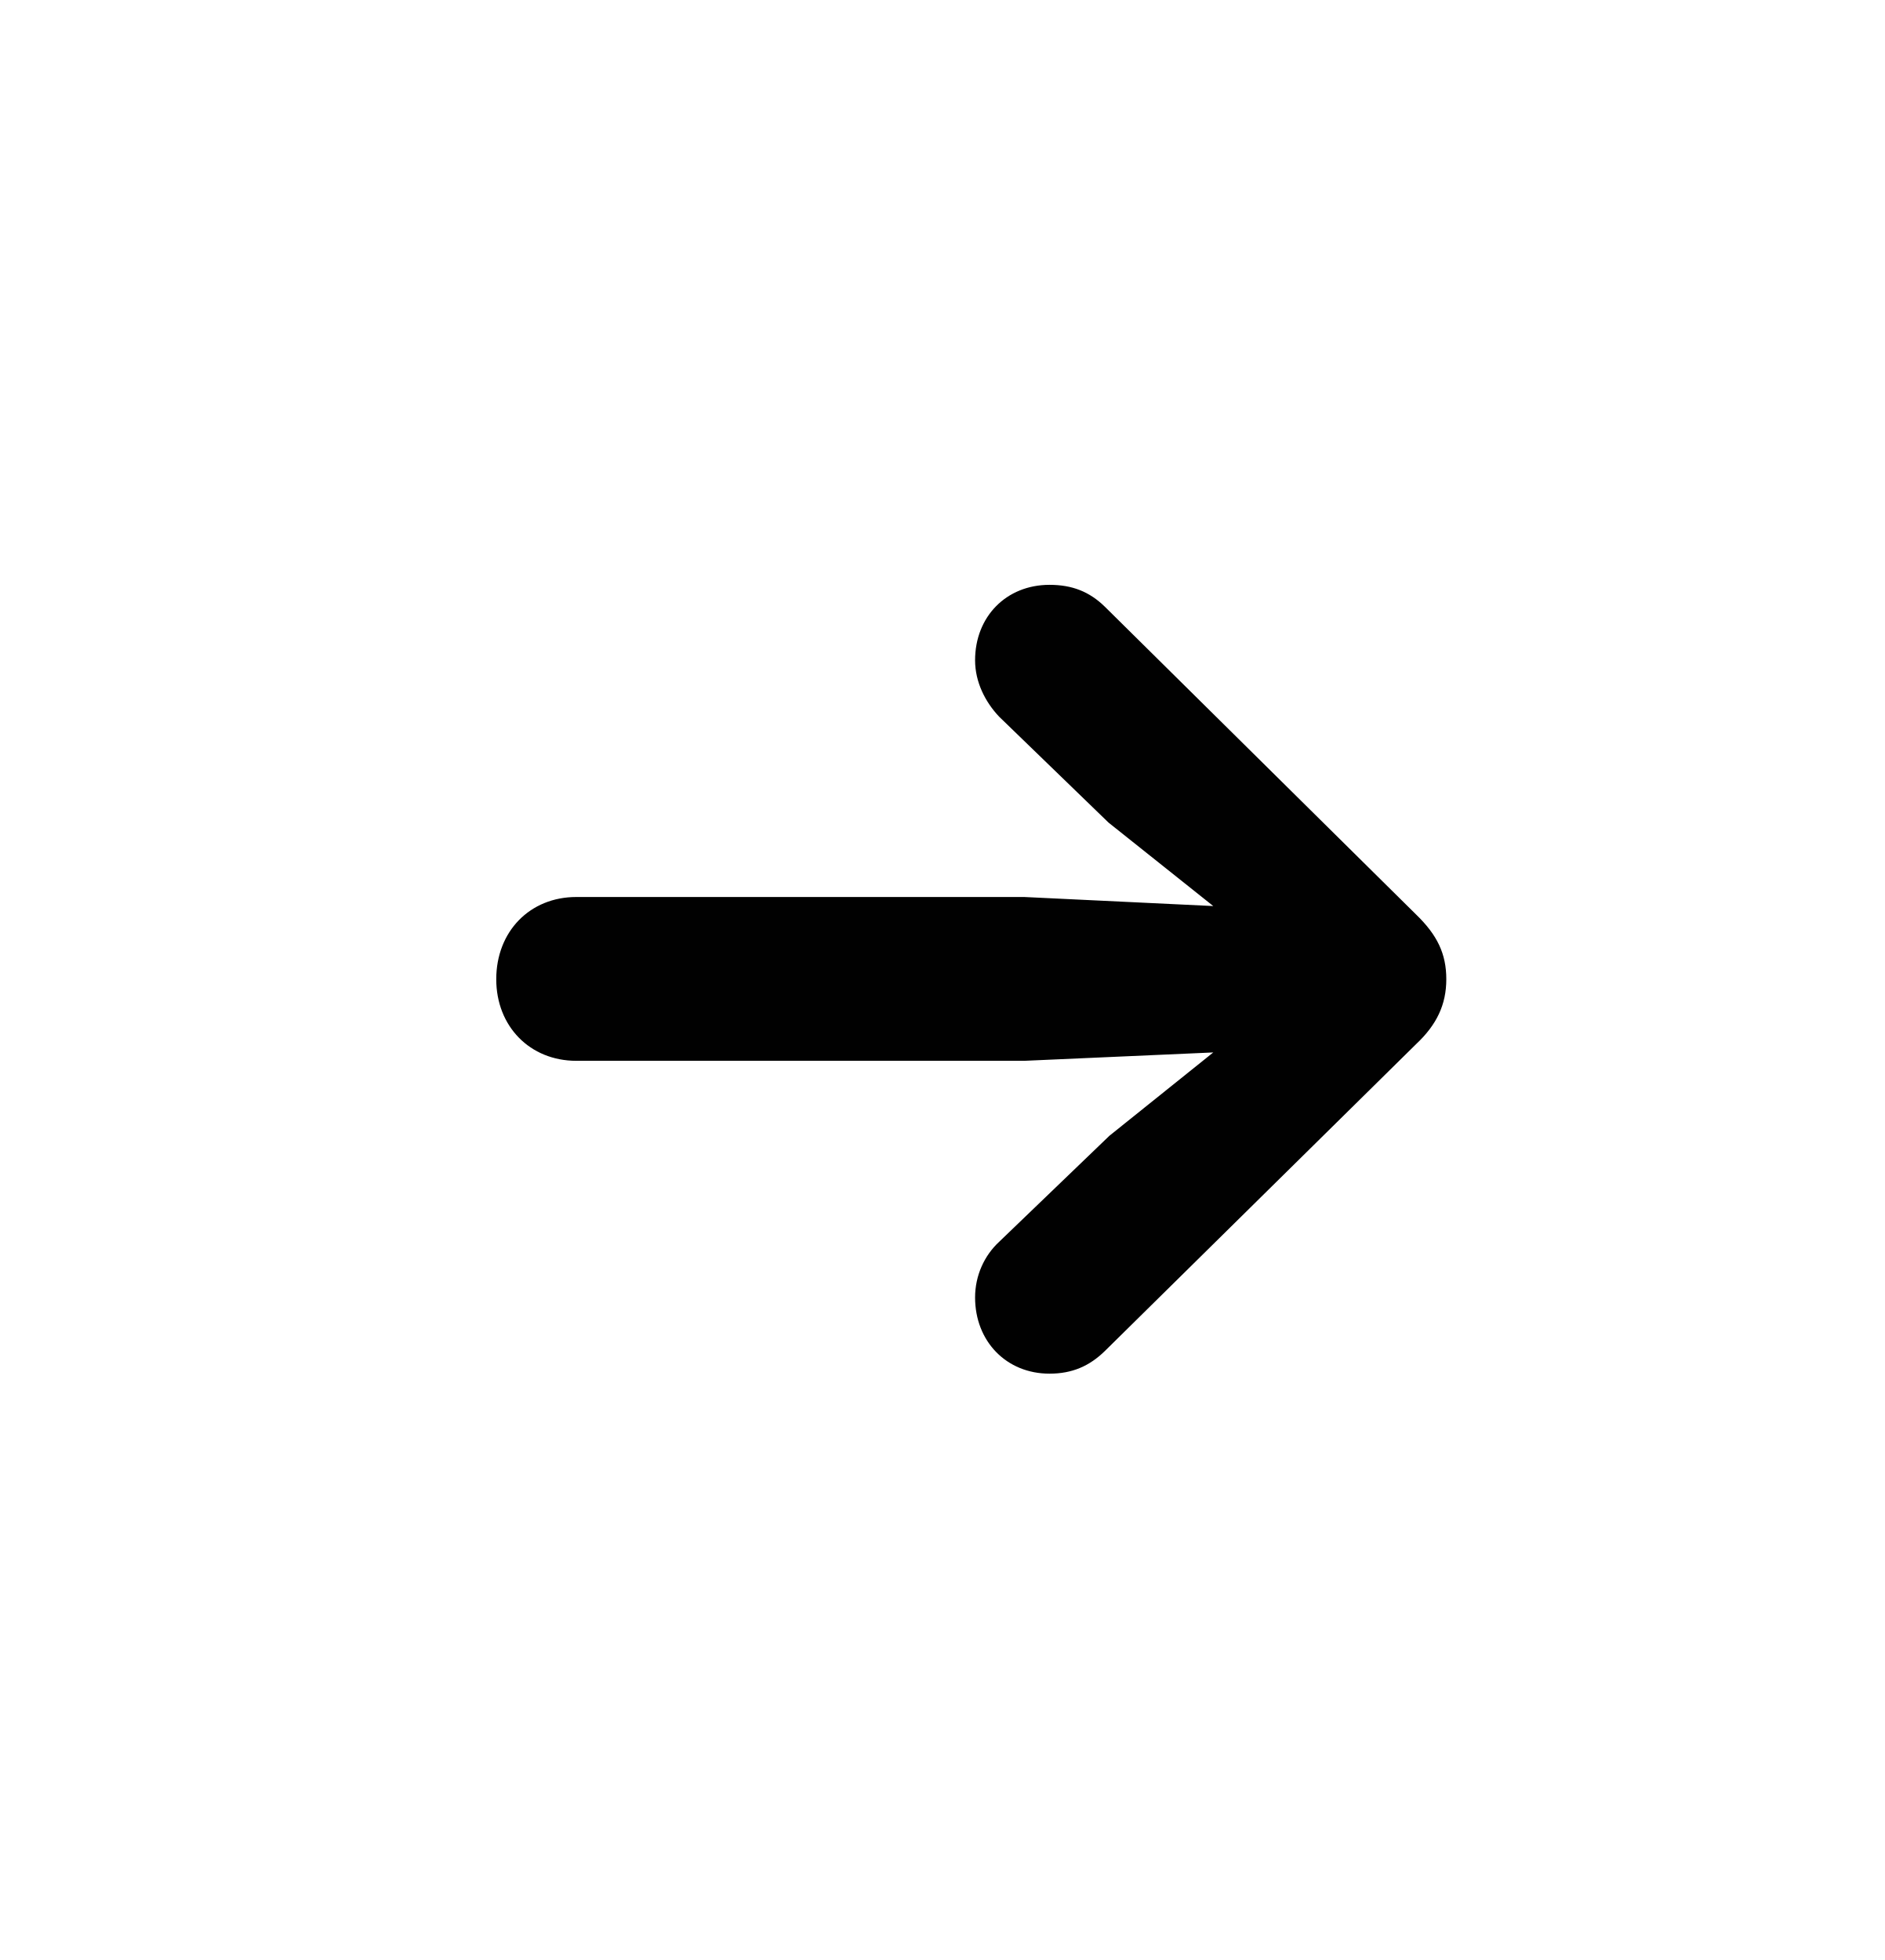
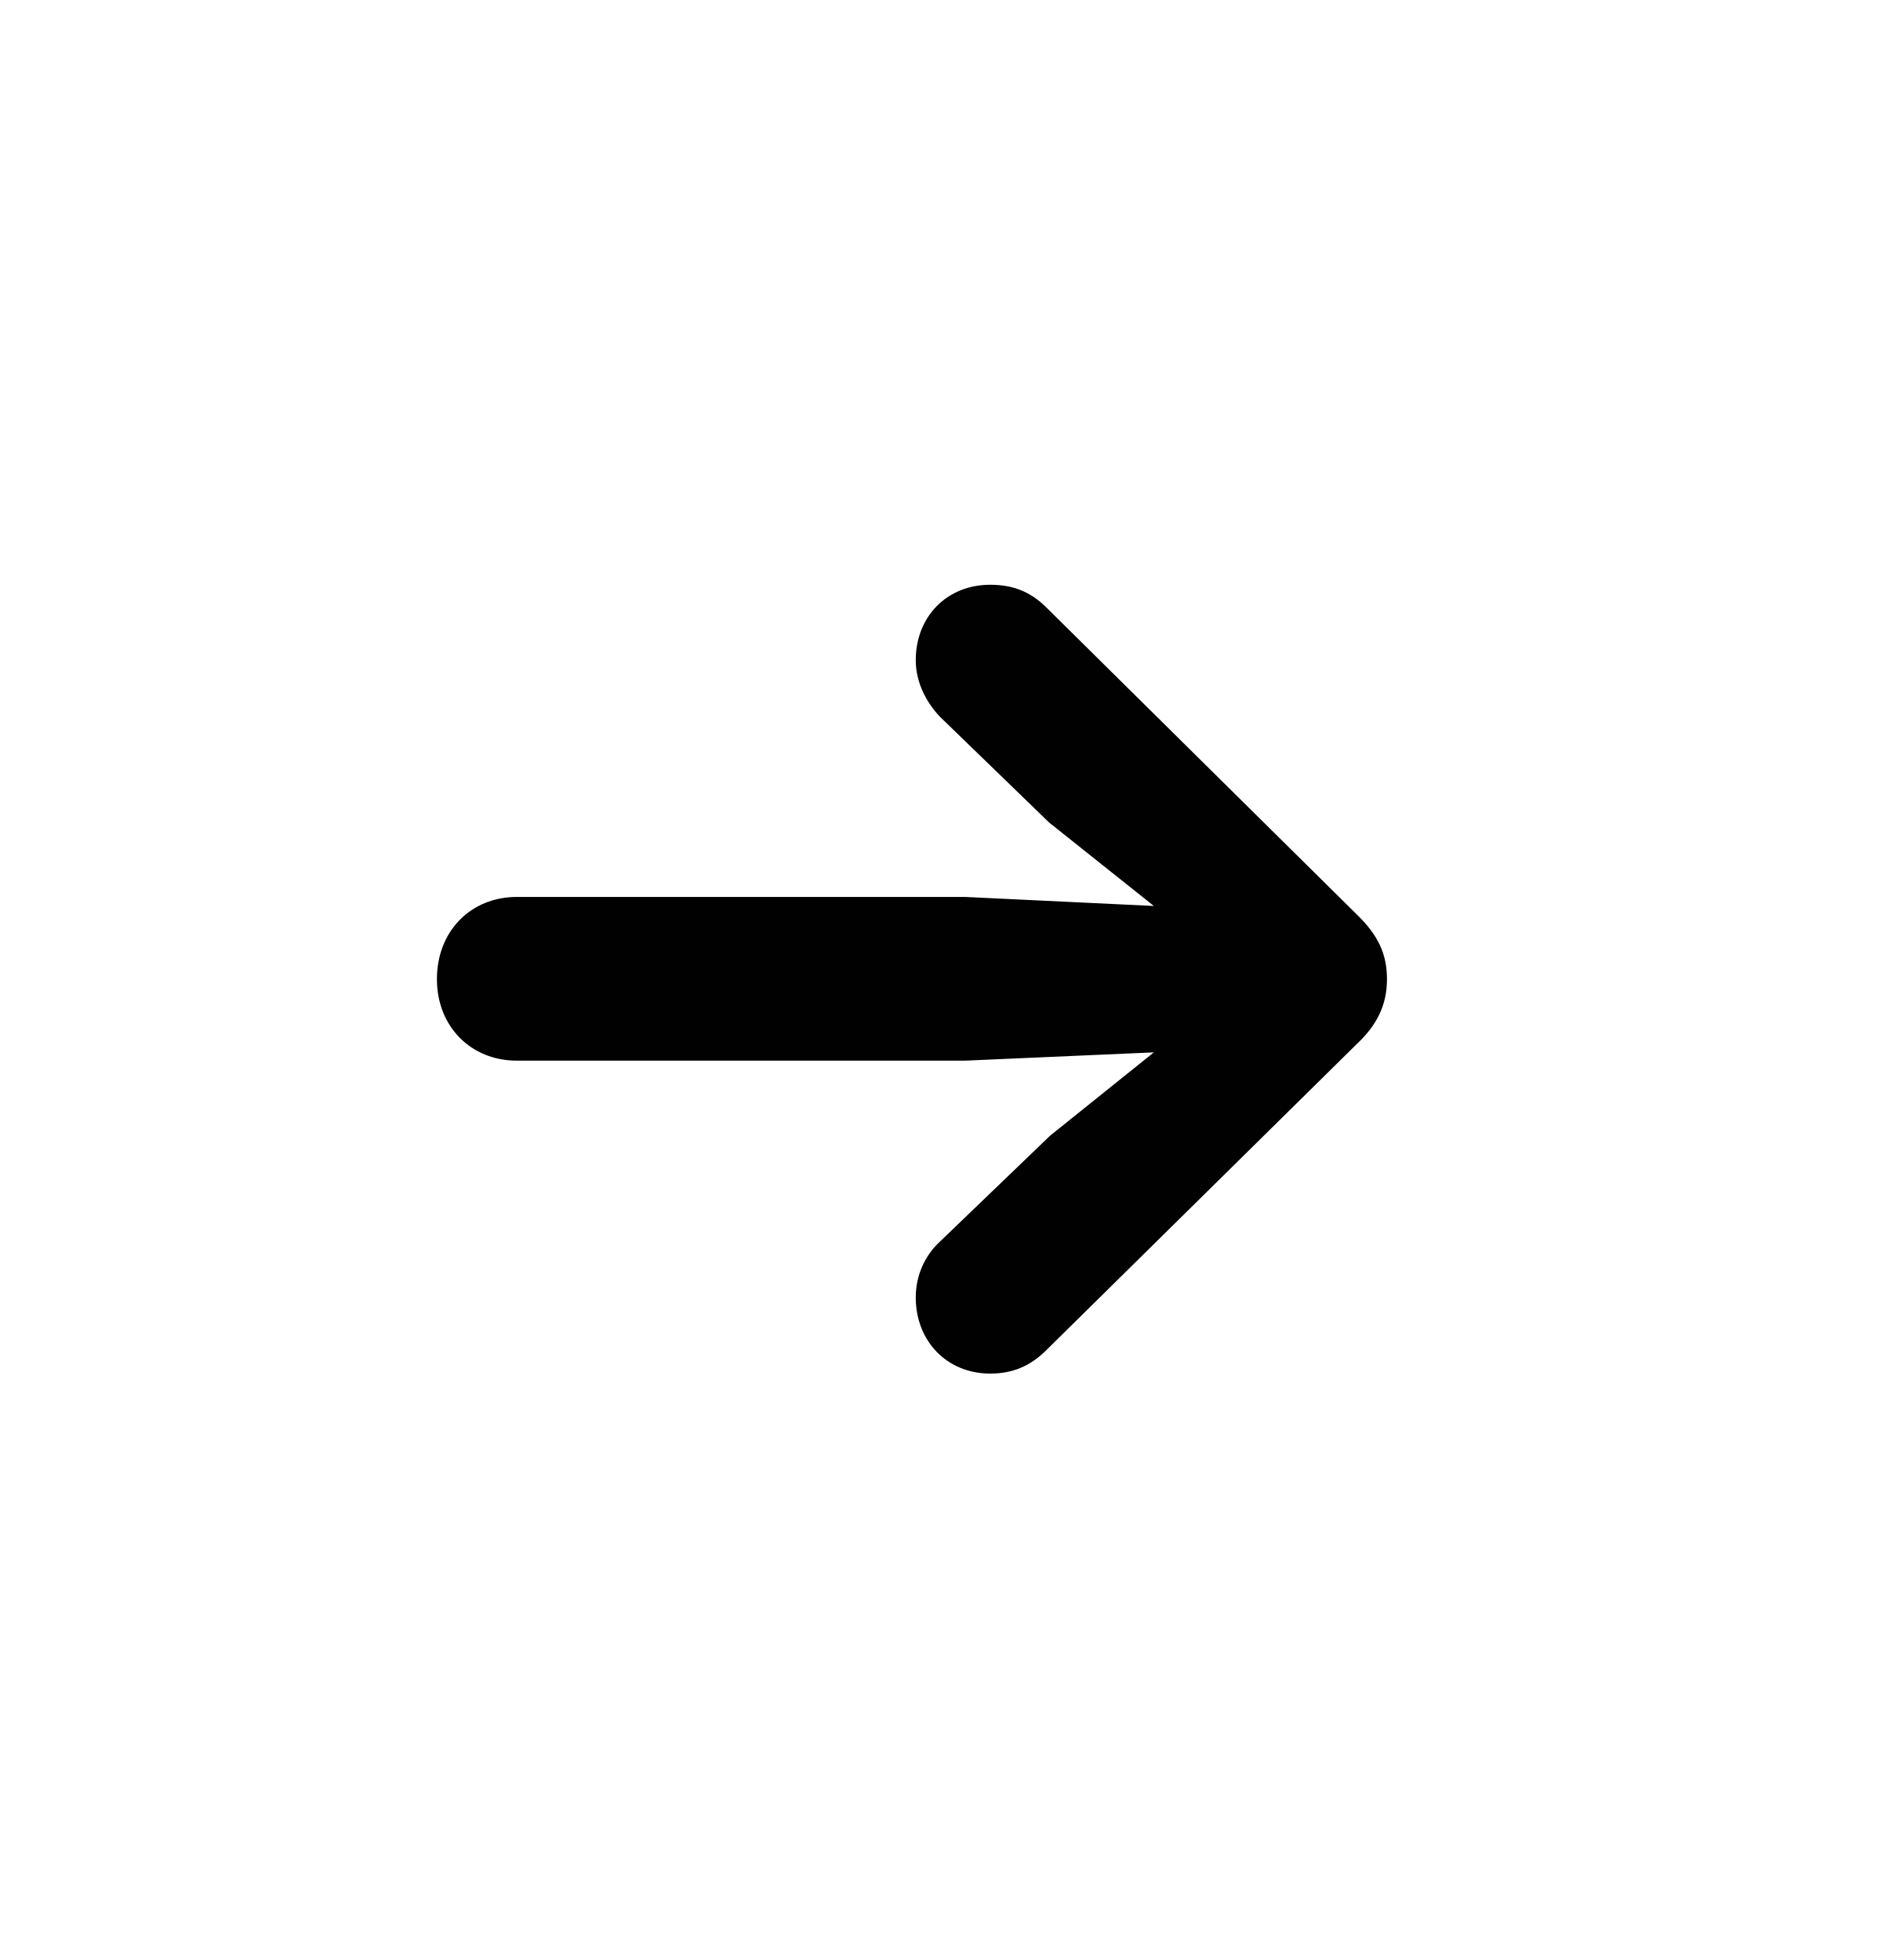
<svg xmlns="http://www.w3.org/2000/svg" width="25" height="26" viewBox="0 0 25 26" fill="none">
-   <path d="M19.183 12.99C19.183 13.327 19.055 13.595 18.782 13.851L14.656 17.92C14.45 18.122 14.22 18.222 13.92 18.222C13.348 18.222 12.933 17.793 12.933 17.211C12.933 16.92 13.056 16.655 13.251 16.474L14.715 15.066L16.092 13.961L13.585 14.072H7.644C7.028 14.072 6.582 13.614 6.582 12.99C6.582 12.356 7.028 11.899 7.644 11.899H13.585L16.092 12.019L14.703 10.912L13.251 9.506C13.069 9.313 12.933 9.049 12.933 8.759C12.933 8.179 13.348 7.758 13.92 7.758C14.22 7.758 14.45 7.848 14.656 8.05L18.782 12.131C19.064 12.404 19.183 12.653 19.183 12.99Z" fill="#010101" />
+   <path d="M18.396 12.989C18.396 13.326 18.268 13.594 17.995 13.85L13.869 17.919C13.662 18.121 13.432 18.221 13.133 18.221C12.561 18.221 12.146 17.792 12.146 17.21C12.146 16.919 12.268 16.654 12.464 16.473L13.928 15.065L15.304 13.96L12.798 14.07H6.857C6.241 14.07 5.795 13.613 5.795 12.989C5.795 12.355 6.241 11.898 6.857 11.898H12.798L15.304 12.018L13.915 10.911L12.464 9.505C12.282 9.312 12.146 9.047 12.146 8.758C12.146 8.178 12.561 7.757 13.133 7.757C13.432 7.757 13.662 7.847 13.869 8.049L17.995 12.13C18.277 12.403 18.396 12.652 18.396 12.989Z" fill="#010101" />
</svg>
